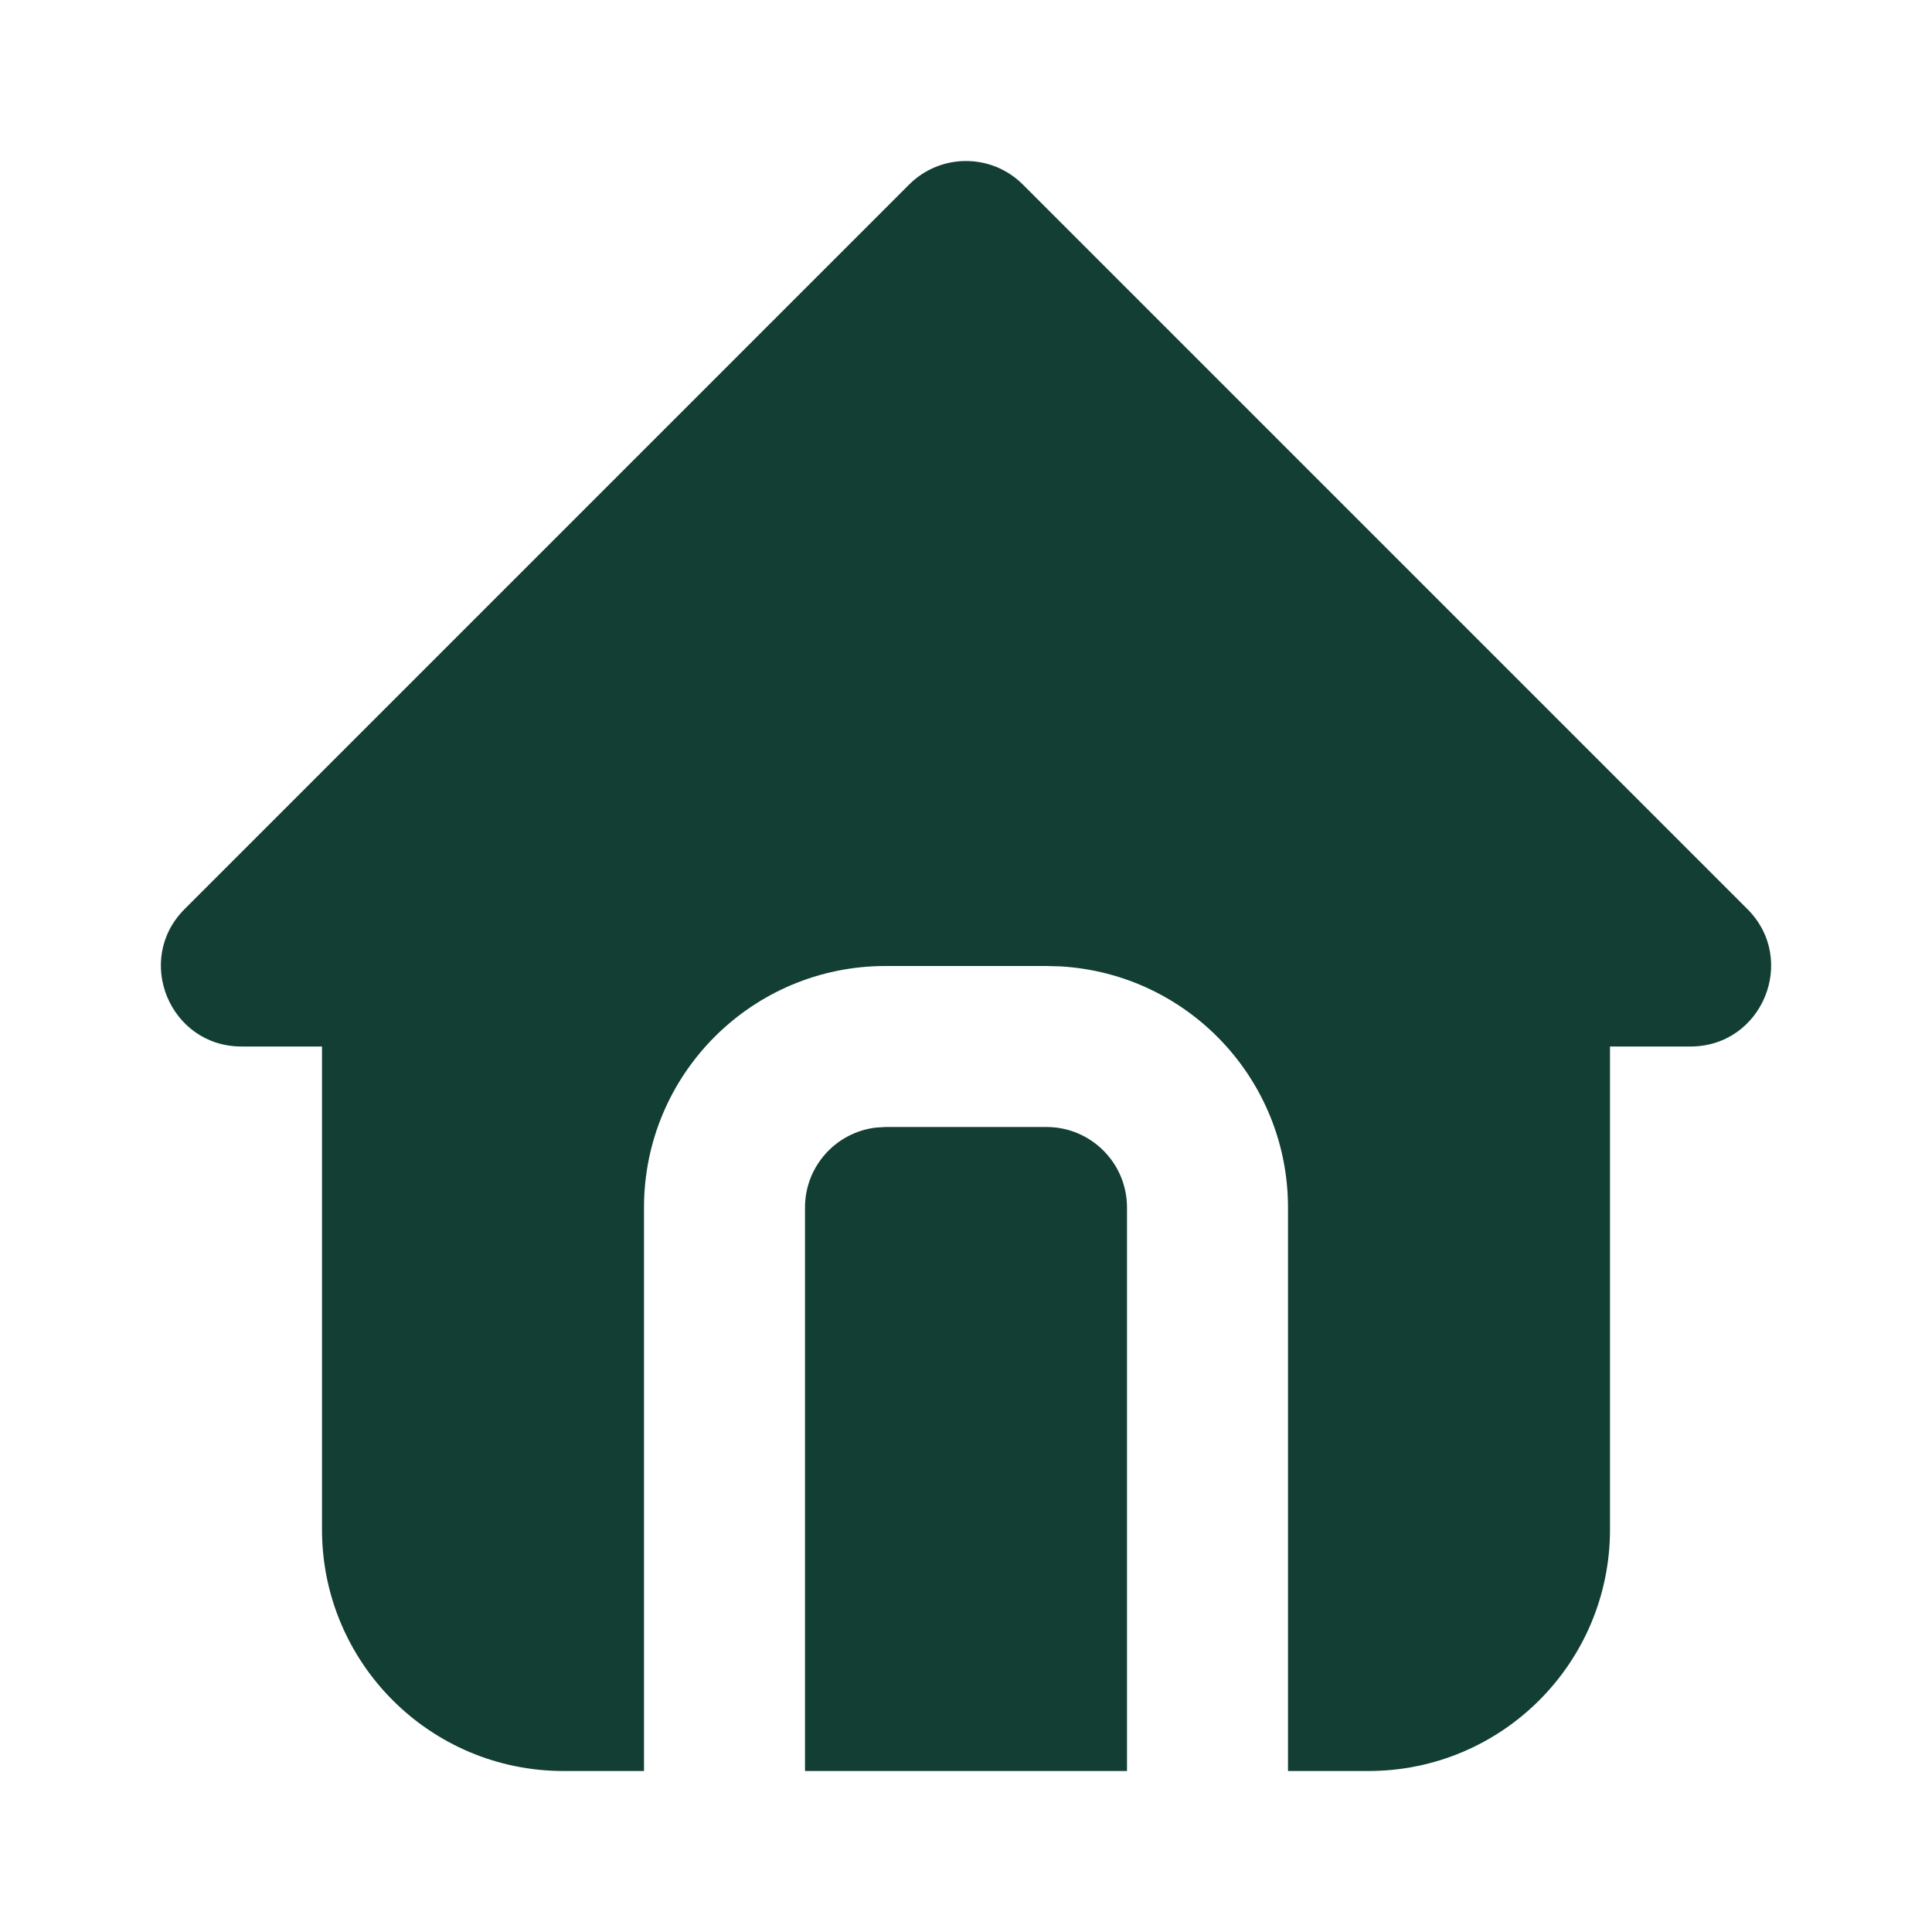
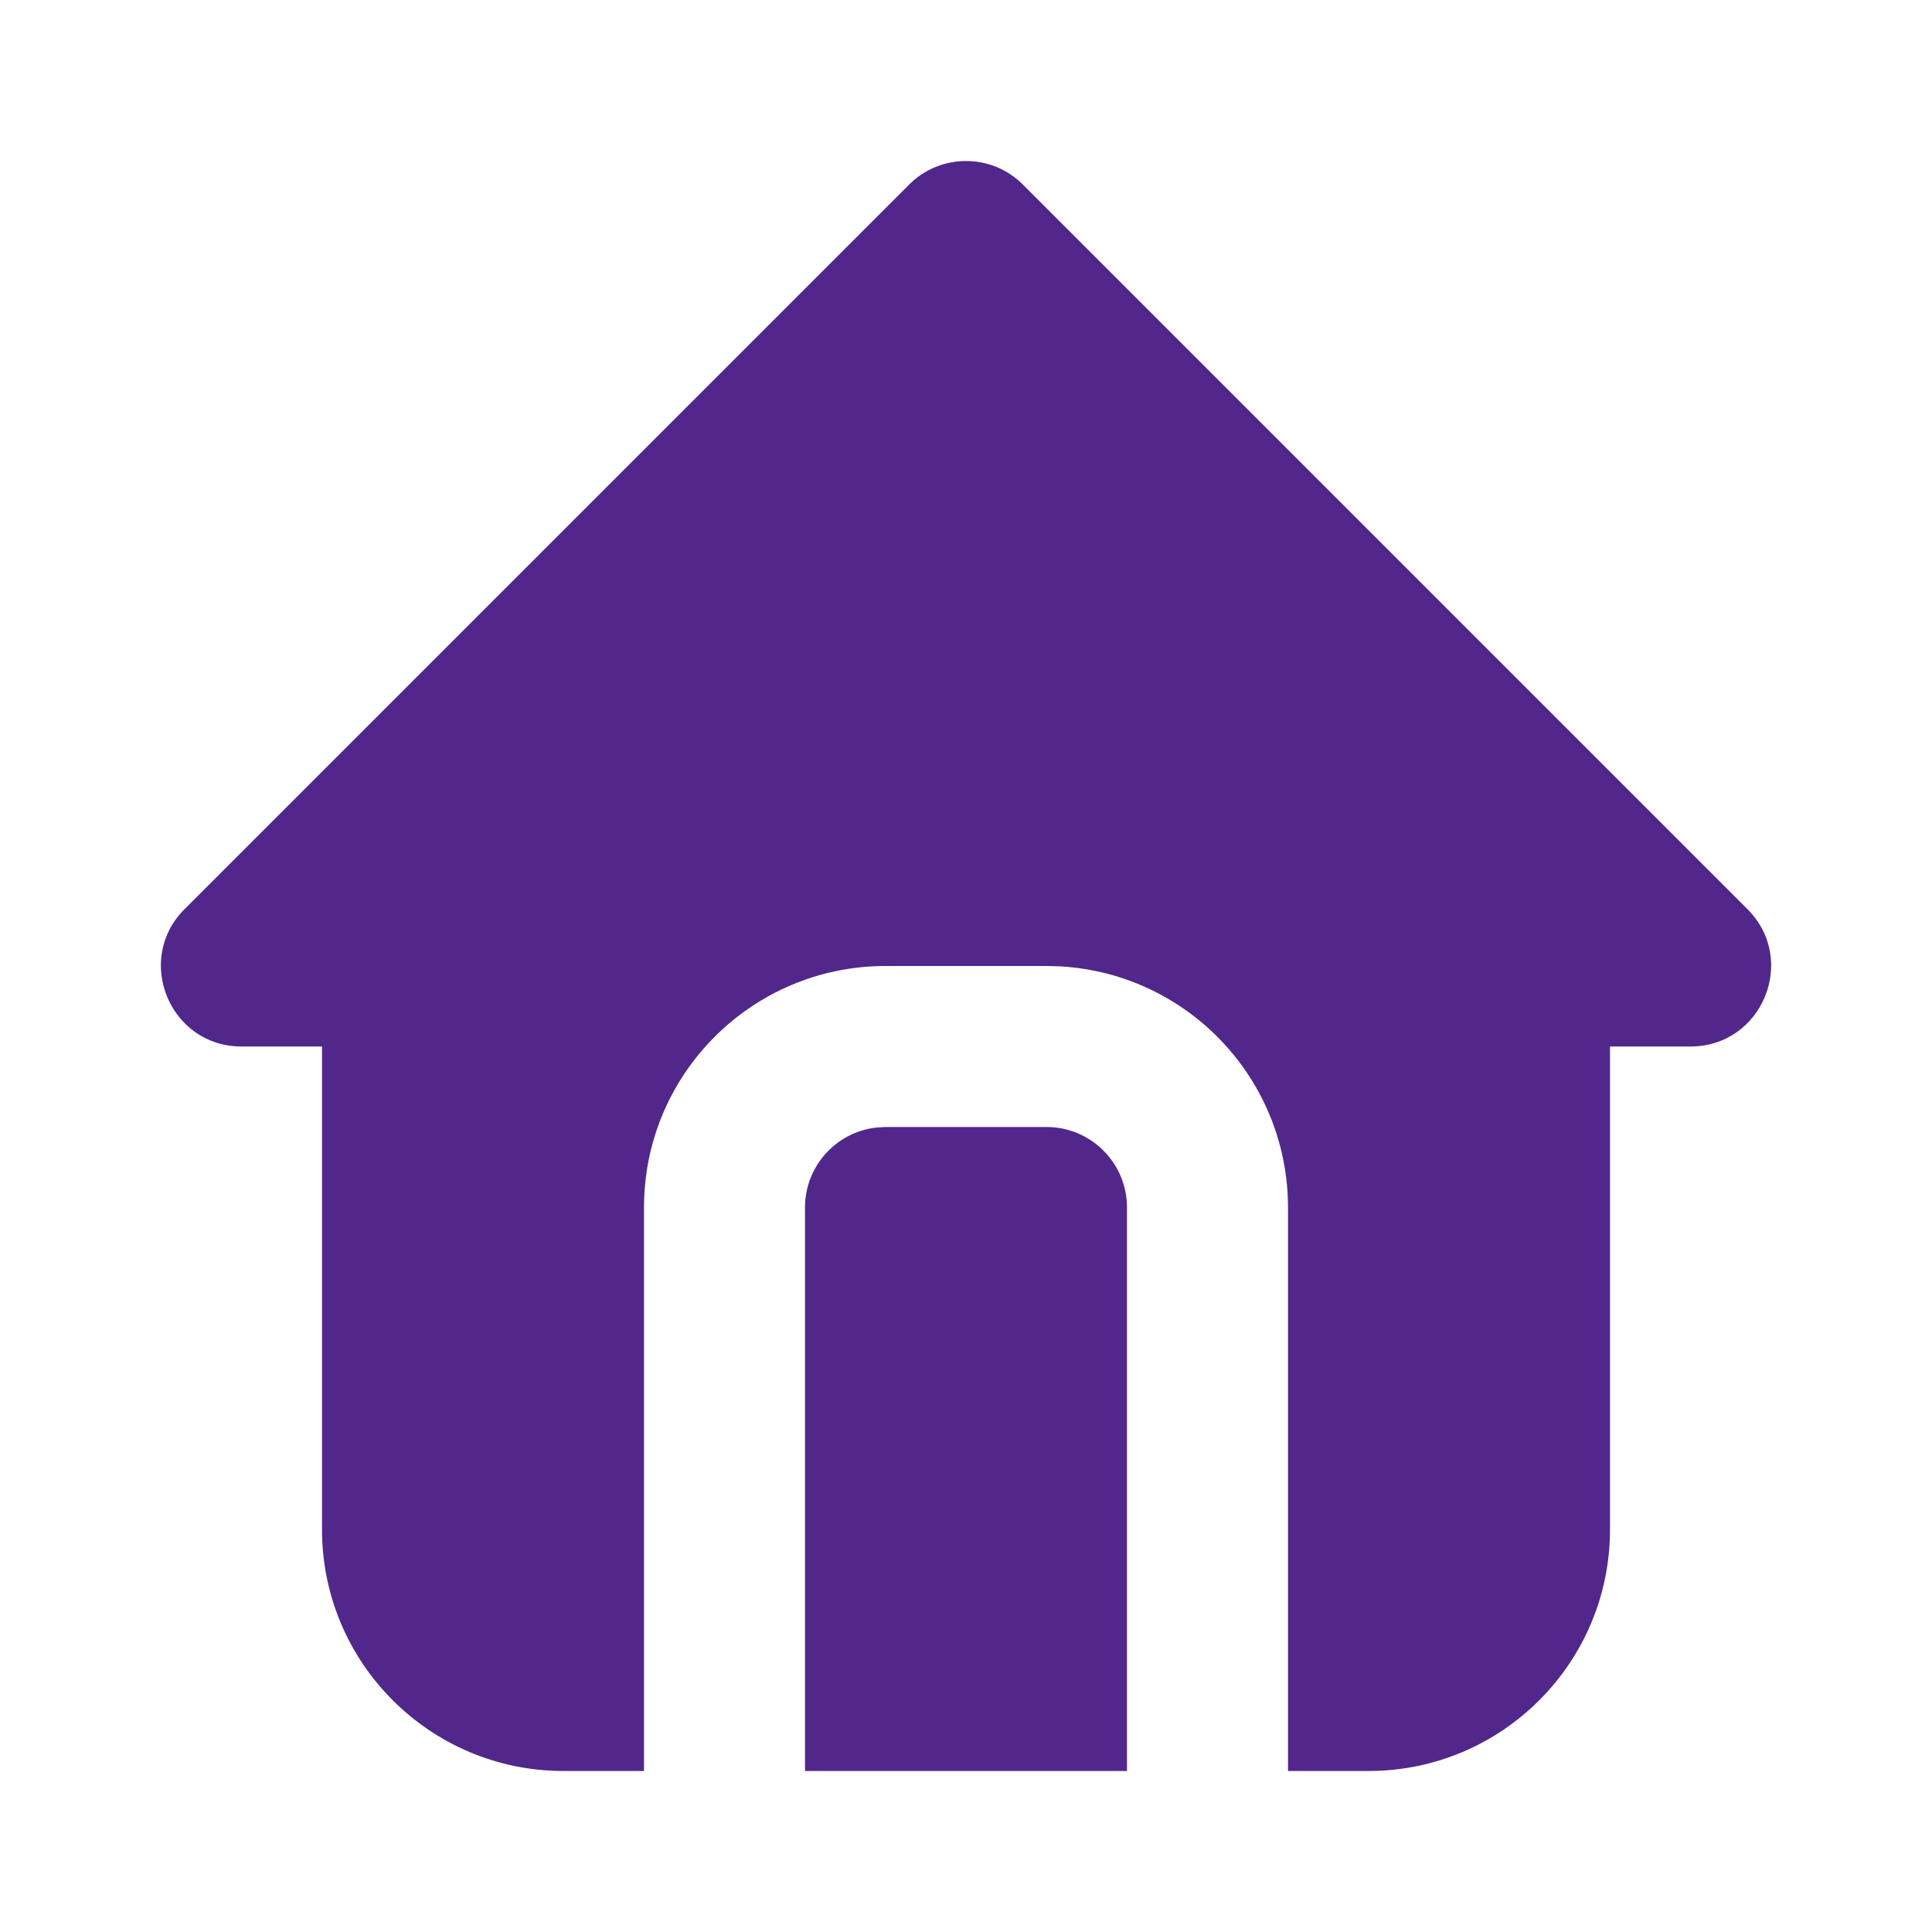
- <svg xmlns="http://www.w3.org/2000/svg" width="24" height="24" viewBox="0 0 24 24" fill="#123e33">
+ <svg xmlns="http://www.w3.org/2000/svg" width="24" height="24" viewBox="0 0 24 24" fill="#51278c">
  <path d="M12.707 2.293l9 9c.63 .63 .184 1.707 -.707 1.707h-1v6a3 3 0 0 1 -3 3h-1v-7a3 3 0 0 0 -2.824 -2.995l-.176 -.005h-2a3 3 0 0 0 -3 3v7h-1a3 3 0 0 1 -3 -3v-6h-1c-.89 0 -1.337 -1.077 -.707 -1.707l9 -9a1 1 0 0 1 1.414 0m.293 11.707a1 1 0 0 1 1 1v7h-4v-7a1 1 0 0 1 .883 -.993l.117 -.007z" />
</svg>
